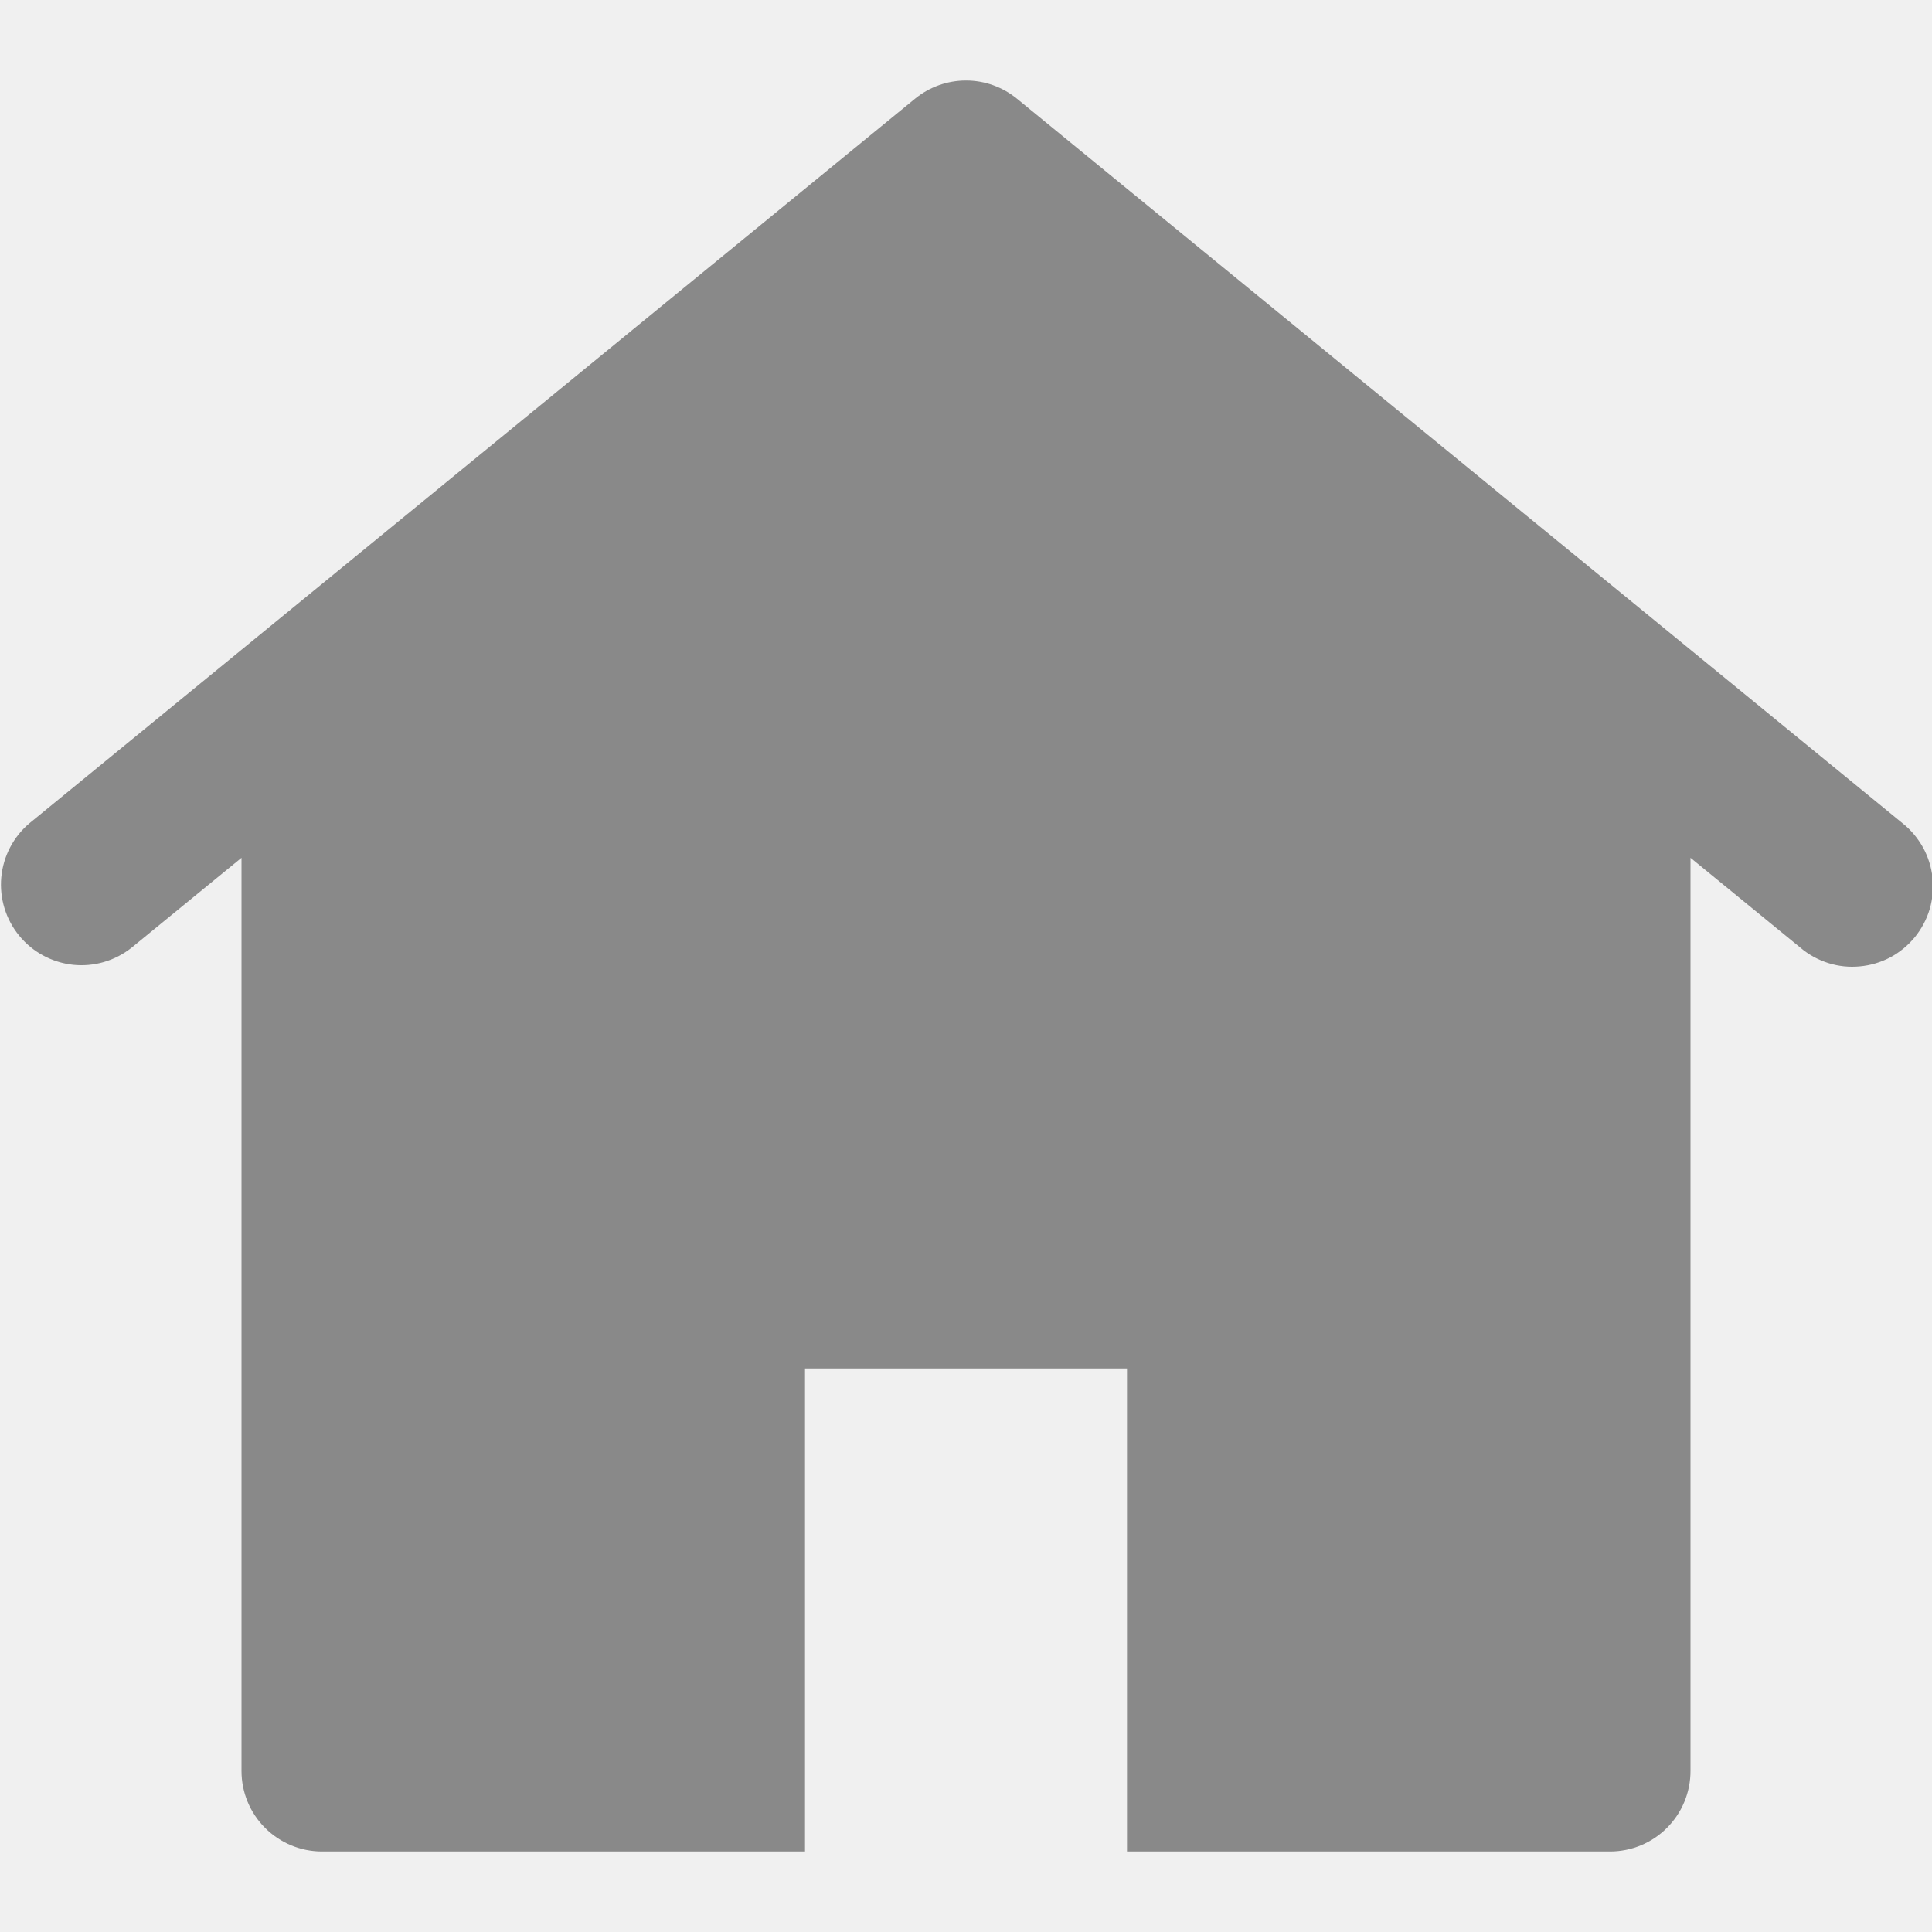
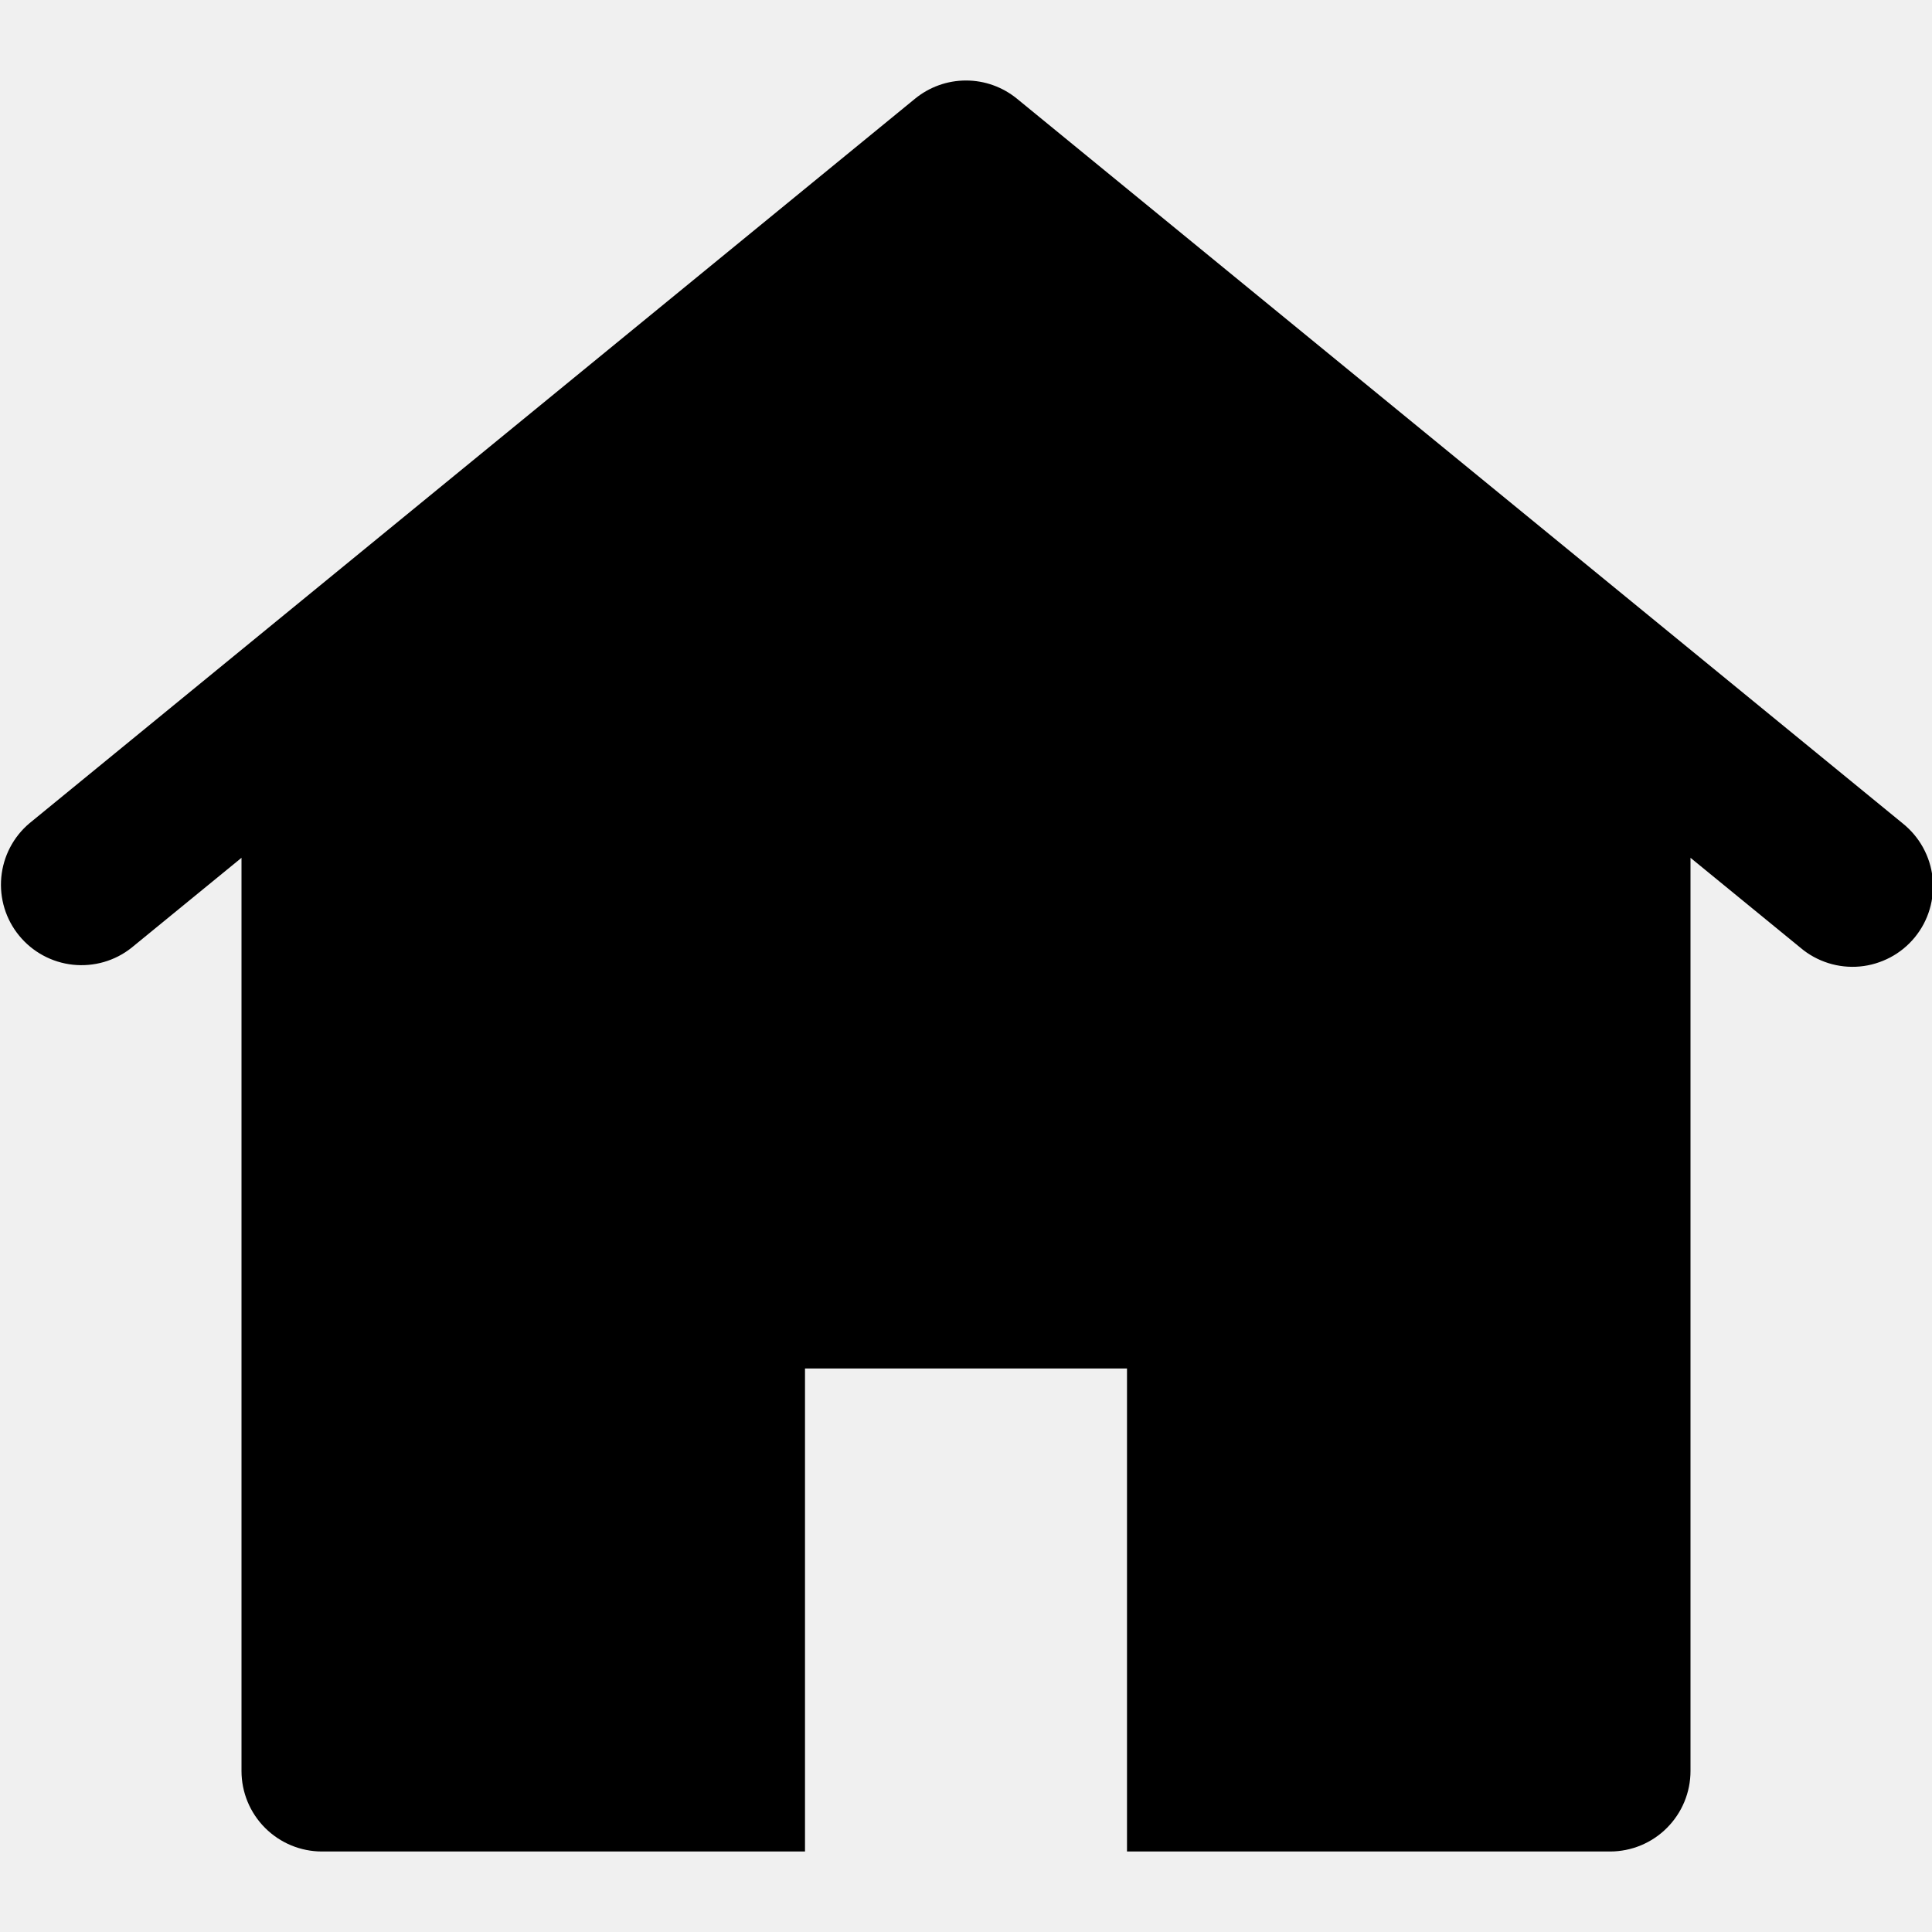
<svg xmlns="http://www.w3.org/2000/svg" width="24" height="24" viewBox="0 0 24 24" fill="none">
-   <g clip-path="url(#clip0_171_3)">
-     <path d="M23.633 10.226L12.633 1.226C12.454 1.08 12.231 1 12 1C11.769 1 11.546 1.08 11.367 1.226L0.367 10.226C0.166 10.395 0.04 10.637 0.016 10.898C-0.008 11.16 0.072 11.42 0.238 11.623C0.404 11.827 0.644 11.956 0.905 11.985C1.166 12.013 1.427 11.937 1.633 11.774L3 10.656V22C3 22.265 3.105 22.52 3.293 22.707C3.481 22.895 3.735 23 4 23H10V17H14V23H20C20.265 23 20.52 22.895 20.707 22.707C20.895 22.52 21 22.265 21 22V10.656L22.367 11.774C22.468 11.86 22.586 11.924 22.712 11.964C22.839 12.004 22.972 12.018 23.104 12.005C23.236 11.993 23.364 11.955 23.482 11.893C23.599 11.83 23.702 11.745 23.786 11.643C23.87 11.54 23.933 11.422 23.971 11.295C24.008 11.168 24.02 11.034 24.006 10.902C23.992 10.771 23.952 10.643 23.888 10.527C23.823 10.411 23.737 10.308 23.633 10.226Z" fill="#898989" />
+   <g clip-path="url(#a)">
+     <path d="m23.633 10.226-11-9c-.179-.146-.402-.226-.633-.226-.231 0-.454.08-.633.226L.367 10.226c-.201.169-.327.411-.351.672-.024.261.055.522.222.725.166.203.406.333.667.361.261.028.523-.047.728-.21l1.367-1.118V22c0 .265.105.519.293.707.188.188.442.293.707.293h6v-6h4v6h6c.265 0 .52-.105.707-.293.188-.188.293-.442.293-.707V10.656l1.367 1.118c.101.086.219.15.345.19.127.04.26.054.392.042.132-.012.26-.051.378-.113.117-.062.221-.147.305-.25.084-.103.147-.221.184-.348.038-.127.05-.261.036-.392-.014-.132-.055-.26-.119-.376-.064-.116-.151-.218-.255-.301Z" fill="currentColor" />
  </g>
  <defs>
-     <clipPath id="clip0_171_3">
-       <rect width="24" height="24" fill="white" />
+     <clipPath id="a">
+       <path fill="#fff" d="M0 0h24v24H0z" />
    </clipPath>
  </defs>
</svg>
